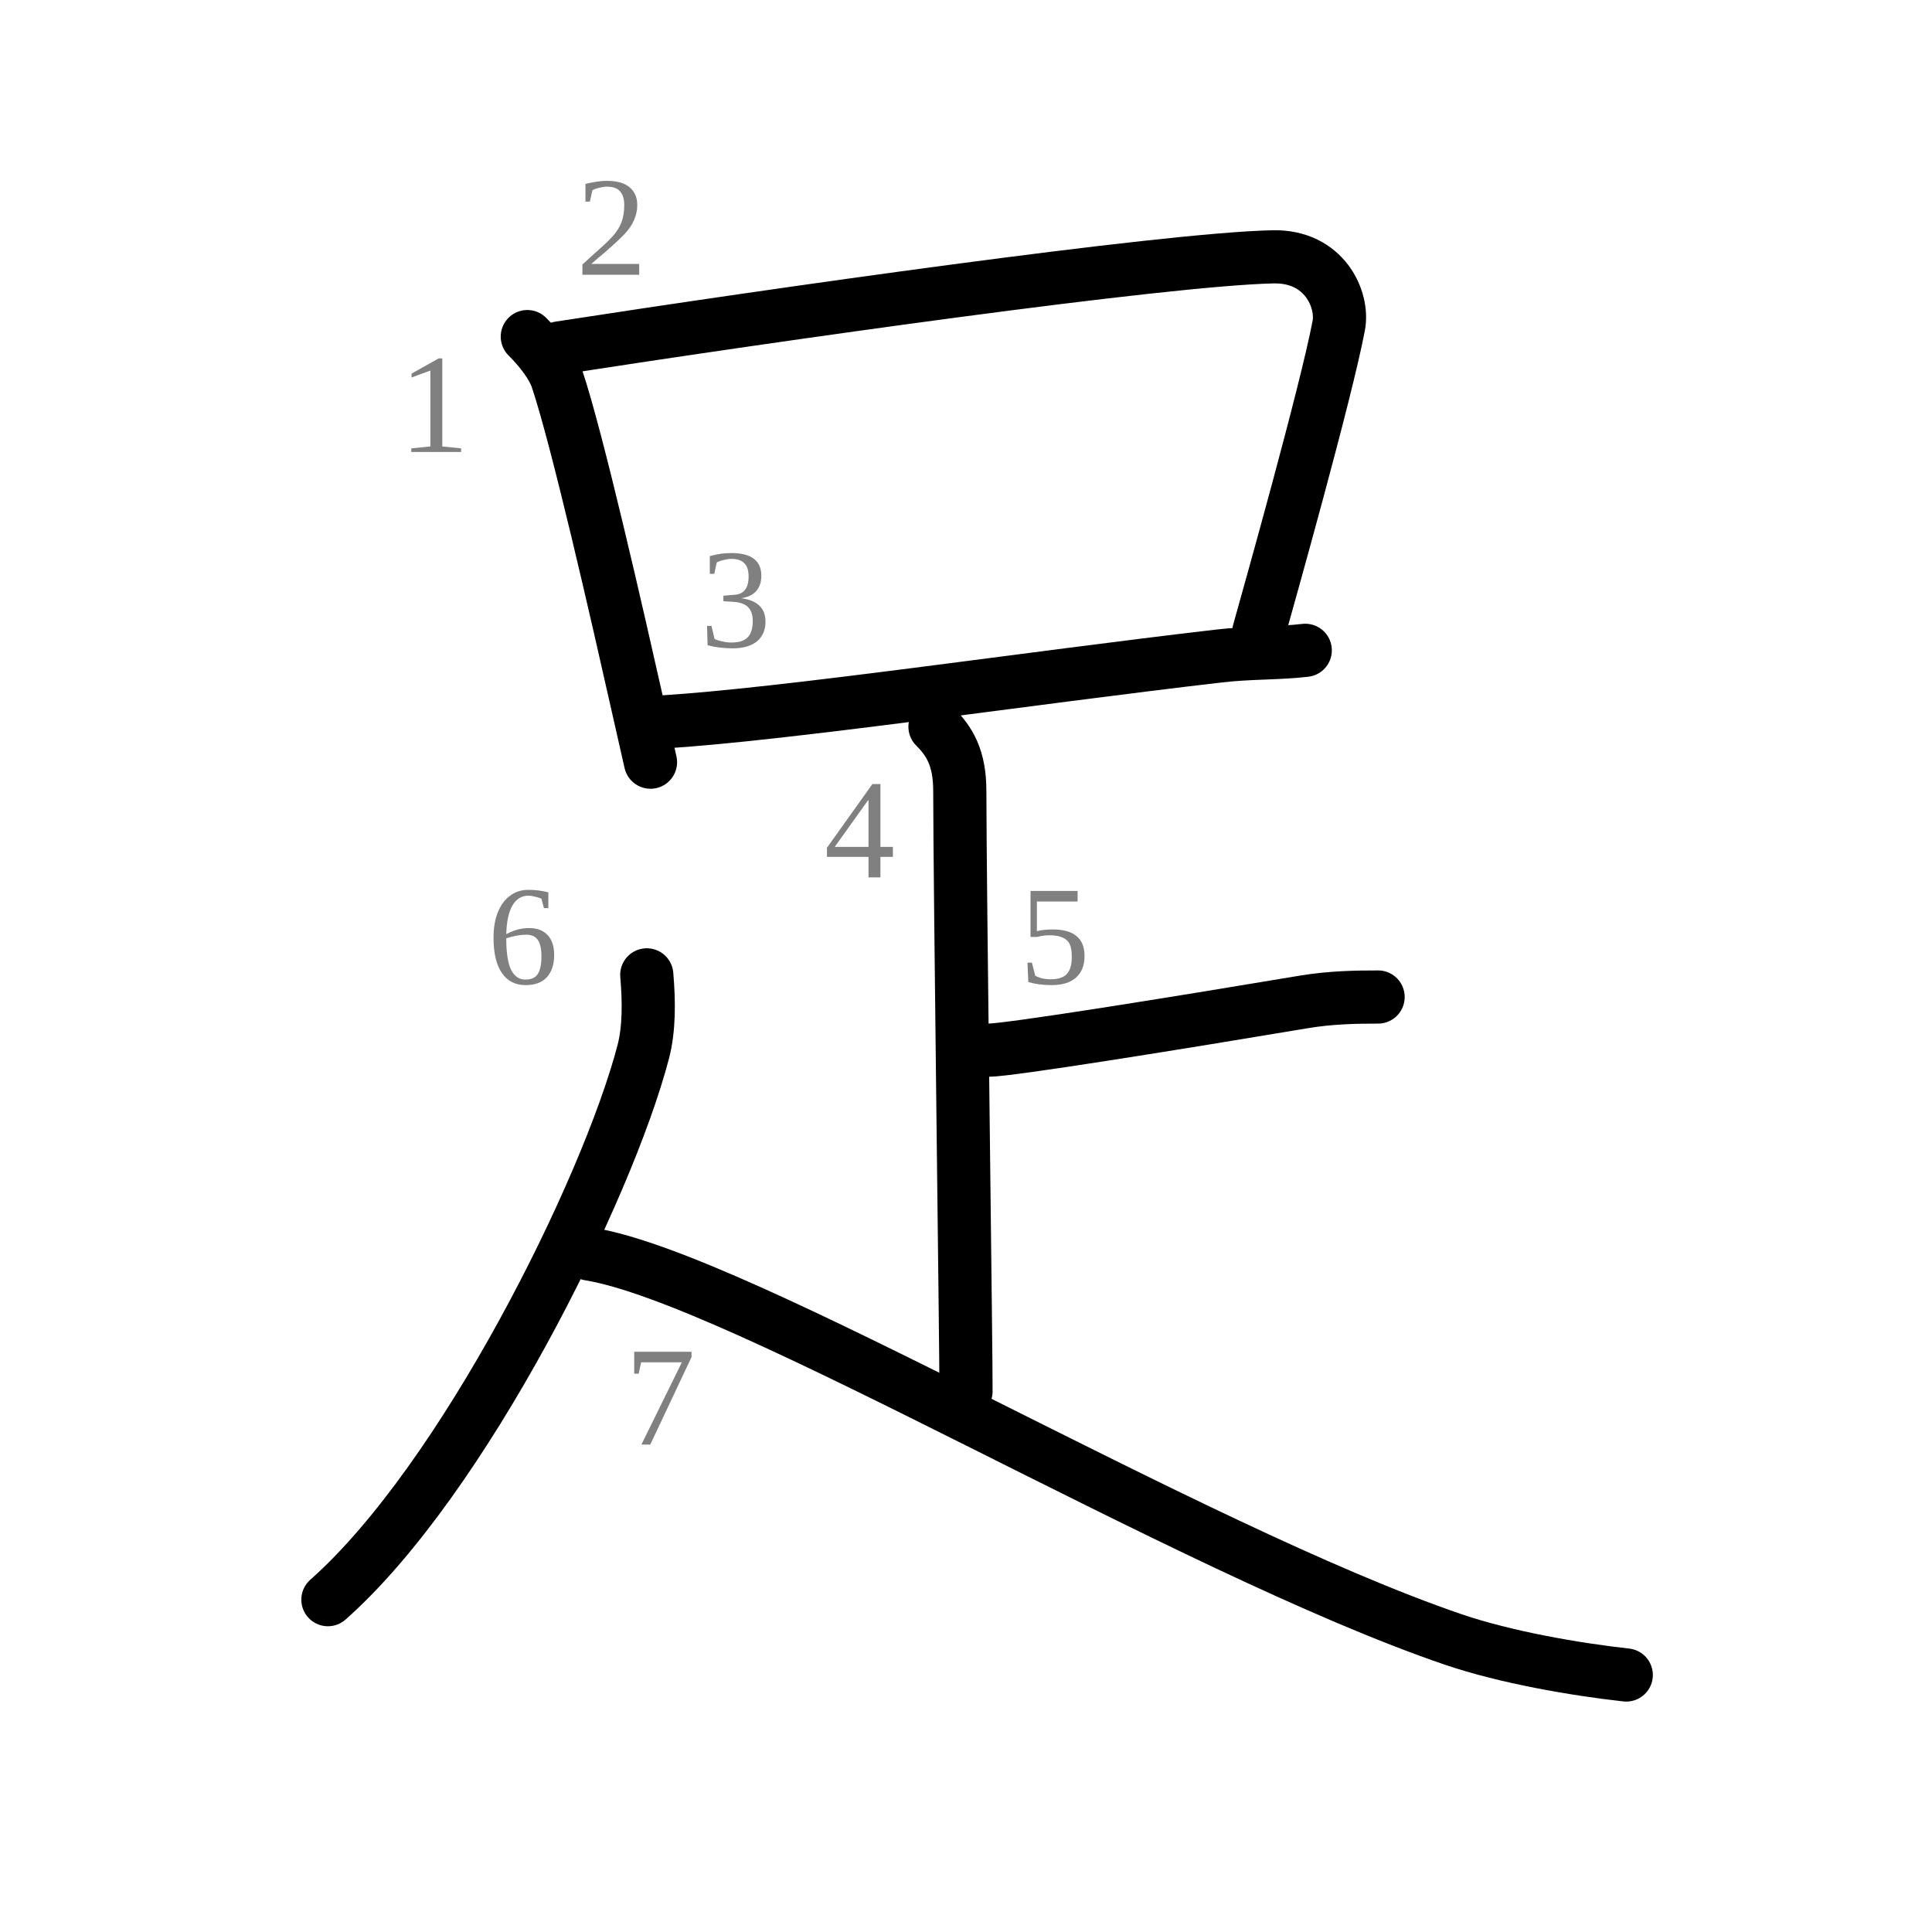
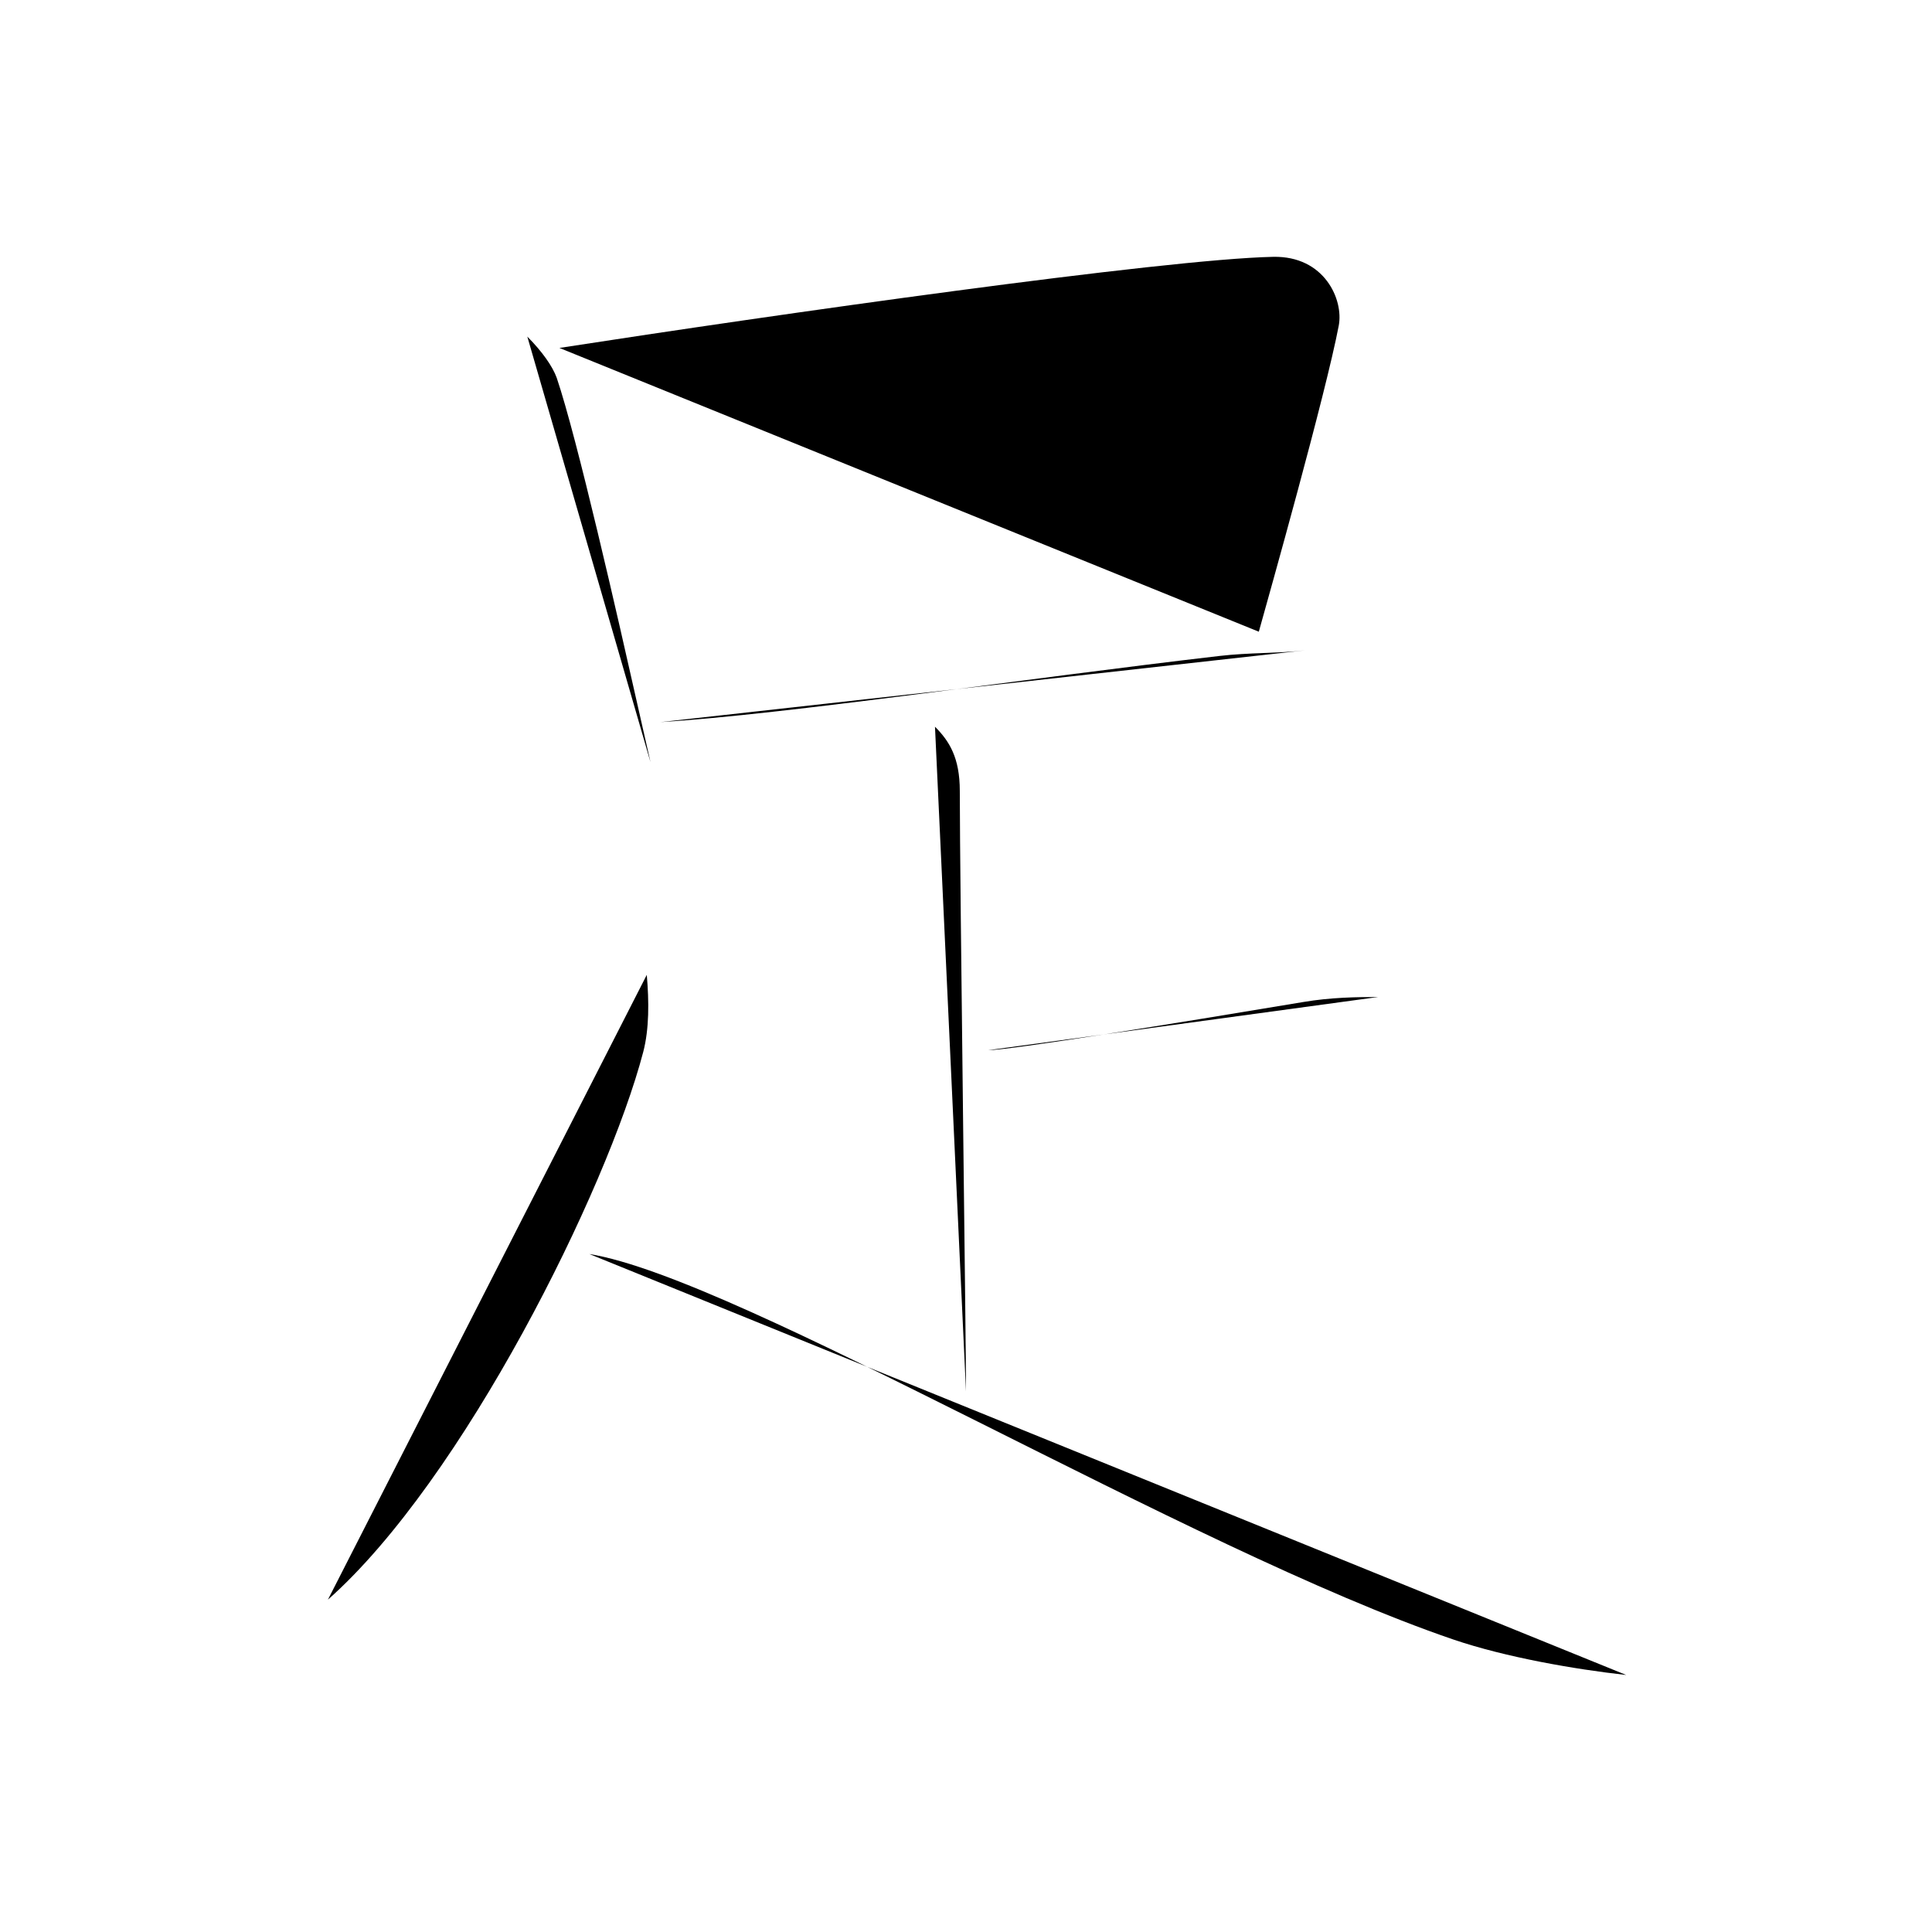
- <svg xmlns="http://www.w3.org/2000/svg" xmlns:ns1="http://kanjivg.tagaini.net" width="109" height="109" viewBox="0 0 109 109">
-   <g id="kvg:StrokePaths_08db3" style="fill:none;stroke:#000000;stroke-width:3;stroke-linecap:round;stroke-linejoin:round;">
-     <g id="kvg:08db3" ns1:element="足" ns1:radical="general">
-       <g id="kvg:08db3-g1" ns1:element="口" ns1:position="top">
-         <path id="kvg:08db3-s1" ns1:type="㇑" d="M29.75,18.99c0.82,0.82,1.43,1.68,1.66,2.33c1.15,3.39,3.44,13.48,4.61,18.68c0.34,1.51,0.59,2.61,0.68,3" />
-         <path id="kvg:08db3-s2" ns1:type="㇕b" d="M31.56,19.63c12.09-1.87,34.1-5.01,40.27-5.14c2.89-0.06,3.98,2.41,3.7,3.88c-0.73,3.84-3.94,15.23-4.51,17.27" />
-         <path id="kvg:08db3-s3" ns1:type="㇐b" d="M37.25,40.74c7.07-0.43,20.75-2.48,31.53-3.73c1.71-0.2,3.34-0.14,4.86-0.32" />
+ <svg xmlns="http://www.w3.org/2000/svg" xmlns:ns1="http://kanjivg.tagaini.net" viewBox="0 0 109 109">
+   <g id="kvg:StrokePaths_08db3">
+     <g ns1:element="足">
+       <g ns1:element="口">
+         <path d="M29.75,18.99c0.82,0.82,1.43,1.68,1.66,2.33c1.15,3.39,3.44,13.48,4.61,18.68c0.34,1.51,0.59,2.61,0.68,3" ns1:type="㇑" />
+         <path d="M31.56,19.63c12.09-1.87,34.1-5.01,40.27-5.14c2.89-0.06,3.98,2.41,3.7,3.88c-0.73,3.84-3.94,15.23-4.51,17.27" ns1:type="㇕b" />
+         <path d="M37.25,40.74c7.07-0.43,20.75-2.48,31.53-3.73c1.71-0.2,3.34-0.14,4.86-0.32" ns1:type="㇐b" />
      </g>
-       <g id="kvg:08db3-g2" ns1:element="龰" ns1:position="bottom">
-         <path id="kvg:08db3-s4" ns1:type="㇑a" d="M52.75,41c0.81,0.81,1.4,1.75,1.4,3.62c0,5.11,0.37,32.49,0.35,33.88" />
-         <path id="kvg:08db3-s5" ns1:type="㇐b" d="M55.75,59.25C56.94,59.25,66.25,57.75,73.54,56.53C75.08,56.27,76.53,56.25,77.75,56.25" />
-         <path id="kvg:08db3-s6" ns1:type="㇒" d="M36.49,55c0.13,1.5,0.14,3.05-0.2,4.35c-2.04,7.78-10.16,24.15-17.79,30.9" />
-         <path id="kvg:08db3-s7" ns1:type="㇏" d="M33.25,70.75C41.75,72.12,67,87.38,82,92.5c2.94,1,6.85,1.68,9.75,2" />
+       <g ns1:element="龰">
+         <path d="M52.75,41c0.81,0.81,1.4,1.75,1.4,3.62c0,5.11,0.37,32.49,0.35,33.88" ns1:type="㇑a" />
+         <path d="M55.75,59.25C56.94,59.25,66.25,57.75,73.54,56.53C75.08,56.27,76.53,56.25,77.75,56.25" ns1:type="㇐b" />
+         <path d="M36.49,55c0.13,1.5,0.14,3.05-0.2,4.35c-2.04,7.78-10.16,24.15-17.79,30.9" ns1:type="㇒" />
+         <path d="M33.25,70.75C41.75,72.12,67,87.38,82,92.5c2.94,1,6.85,1.68,9.75,2" ns1:type="㇏" />
      </g>
    </g>
  </g>
-   <g id="kvg:StrokeNumbers_08db3" style="font-size:8;fill:#808080">
-     <text transform="matrix(1 0 0 1 22.50 25.50)">1</text>
-     <text transform="matrix(1 0 0 1 32.50 15.50)">2</text>
-     <text transform="matrix(1 0 0 1 39.50 36.50)">3</text>
-     <text transform="matrix(1 0 0 1 46.50 49.50)">4</text>
-     <text transform="matrix(1 0 0 1 57.50 55.50)">5</text>
-     <text transform="matrix(1 0 0 1 27.50 55.50)">6</text>
-     <text transform="matrix(1 0 0 1 35.25 81.50)">7</text>
-   </g>
</svg>
